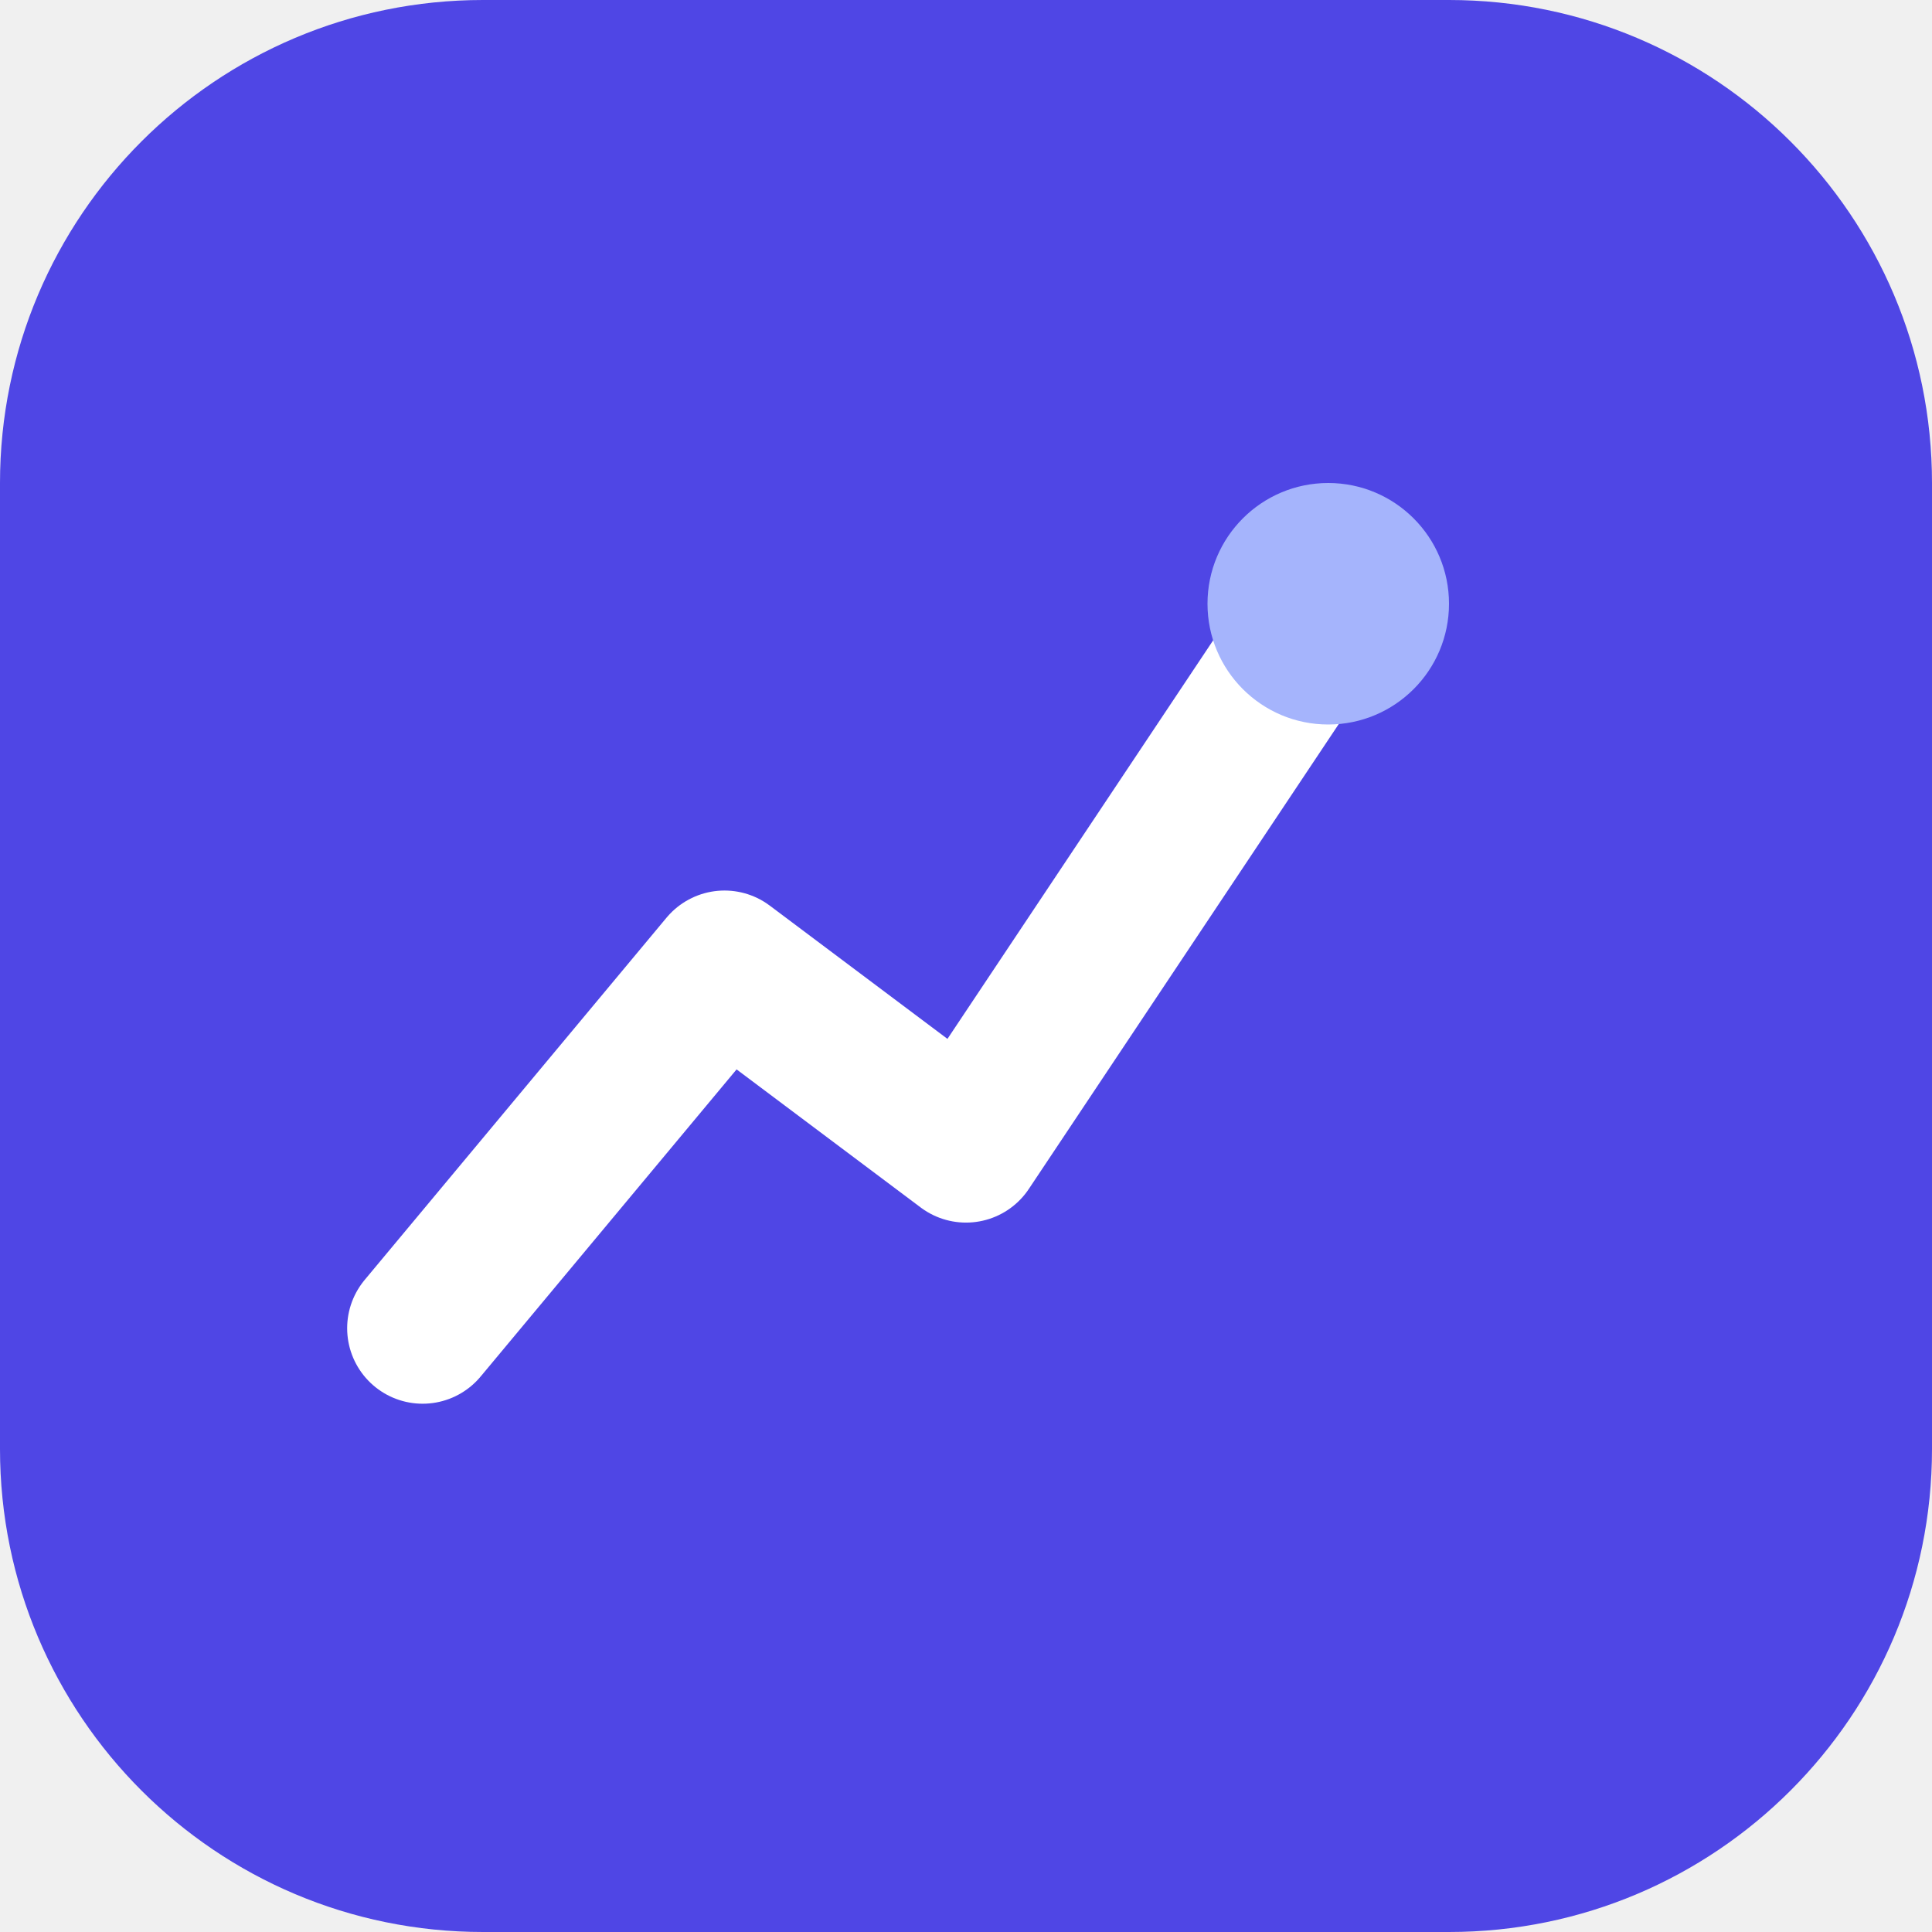
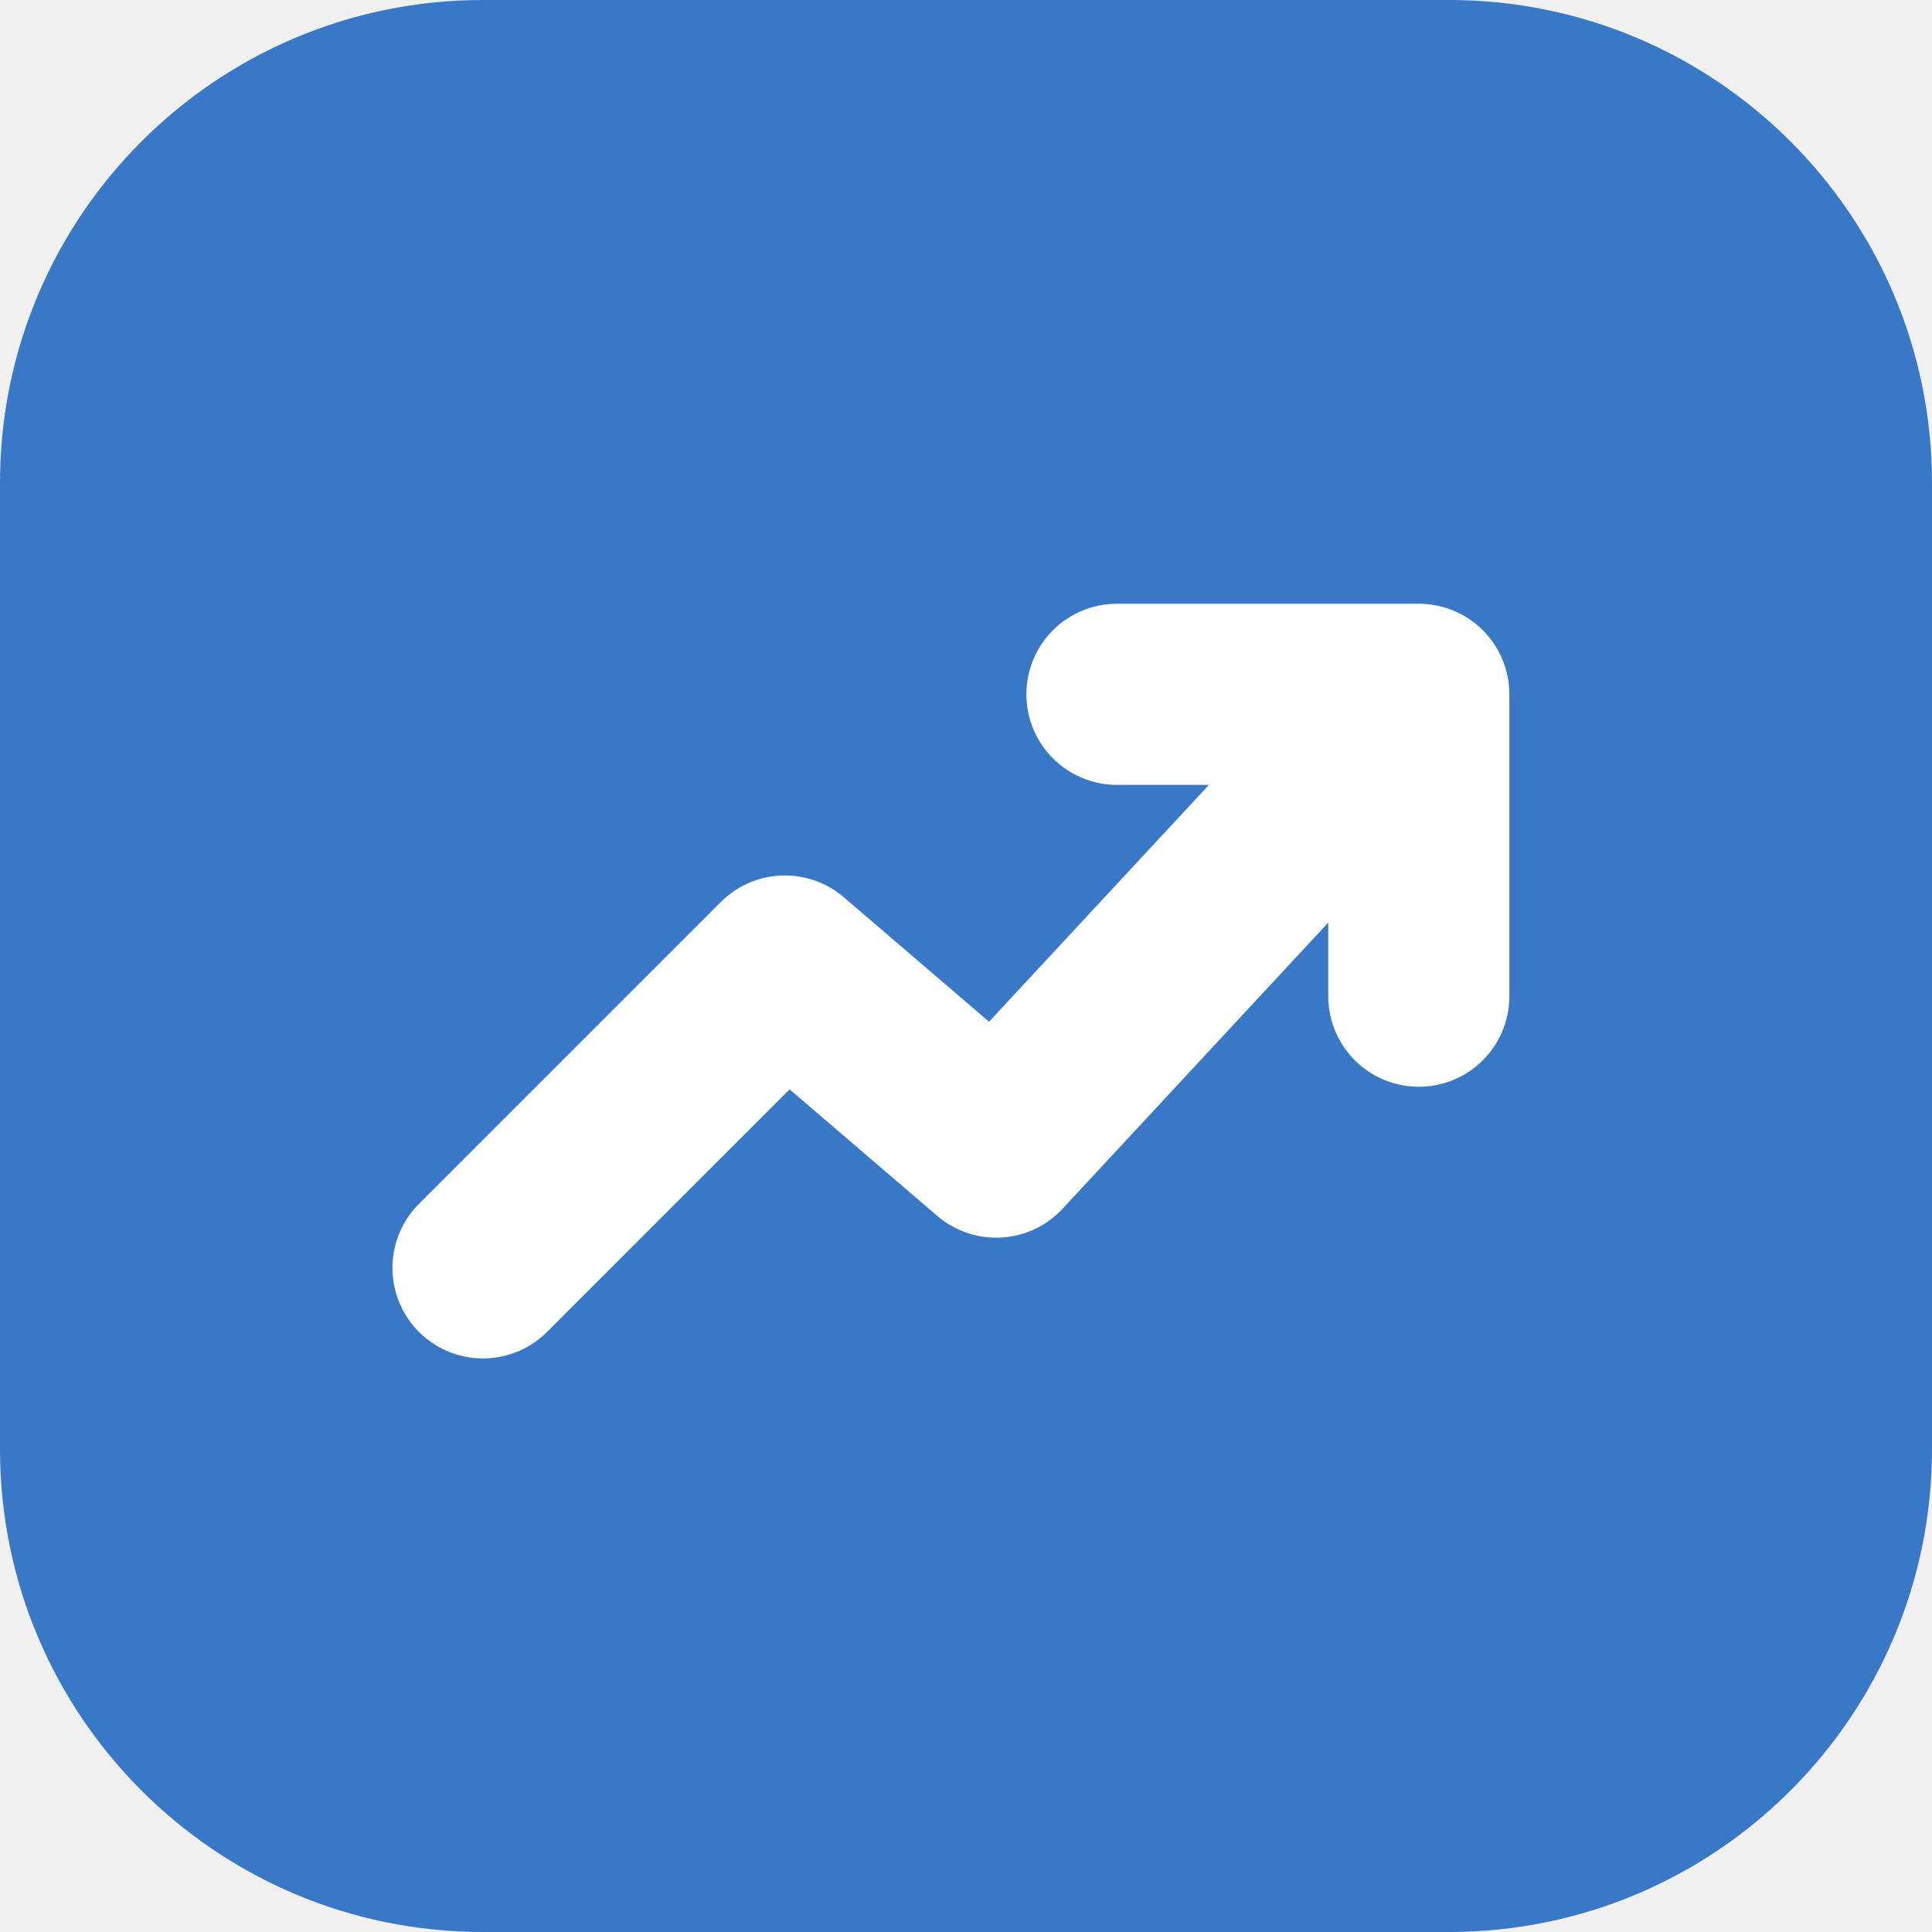
<svg xmlns="http://www.w3.org/2000/svg" viewBox="0 0 32 32">
-   <rect width="32" height="32" rx="8" fill="#4f46e5" />
-   <path d="M7 22l5-6 4 3 6-9" fill="none" stroke="#fff" stroke-width="2.5" stroke-linecap="round" stroke-linejoin="round" />
-   <circle cx="22" cy="10" r="2" fill="#a5b4fc" />
+   <rect width="32" height="32" rx="8" fill="#3878c7" />
+   <path d="M8 21l5-5 3.5 3L23 12" fill="none" stroke="#fff" stroke-width="3" stroke-linecap="round" stroke-linejoin="round" />
+   <path d="M18.5 11.5H23.5V16.5" fill="none" stroke="#fff" stroke-width="3" stroke-linecap="round" stroke-linejoin="round" />
</svg>
